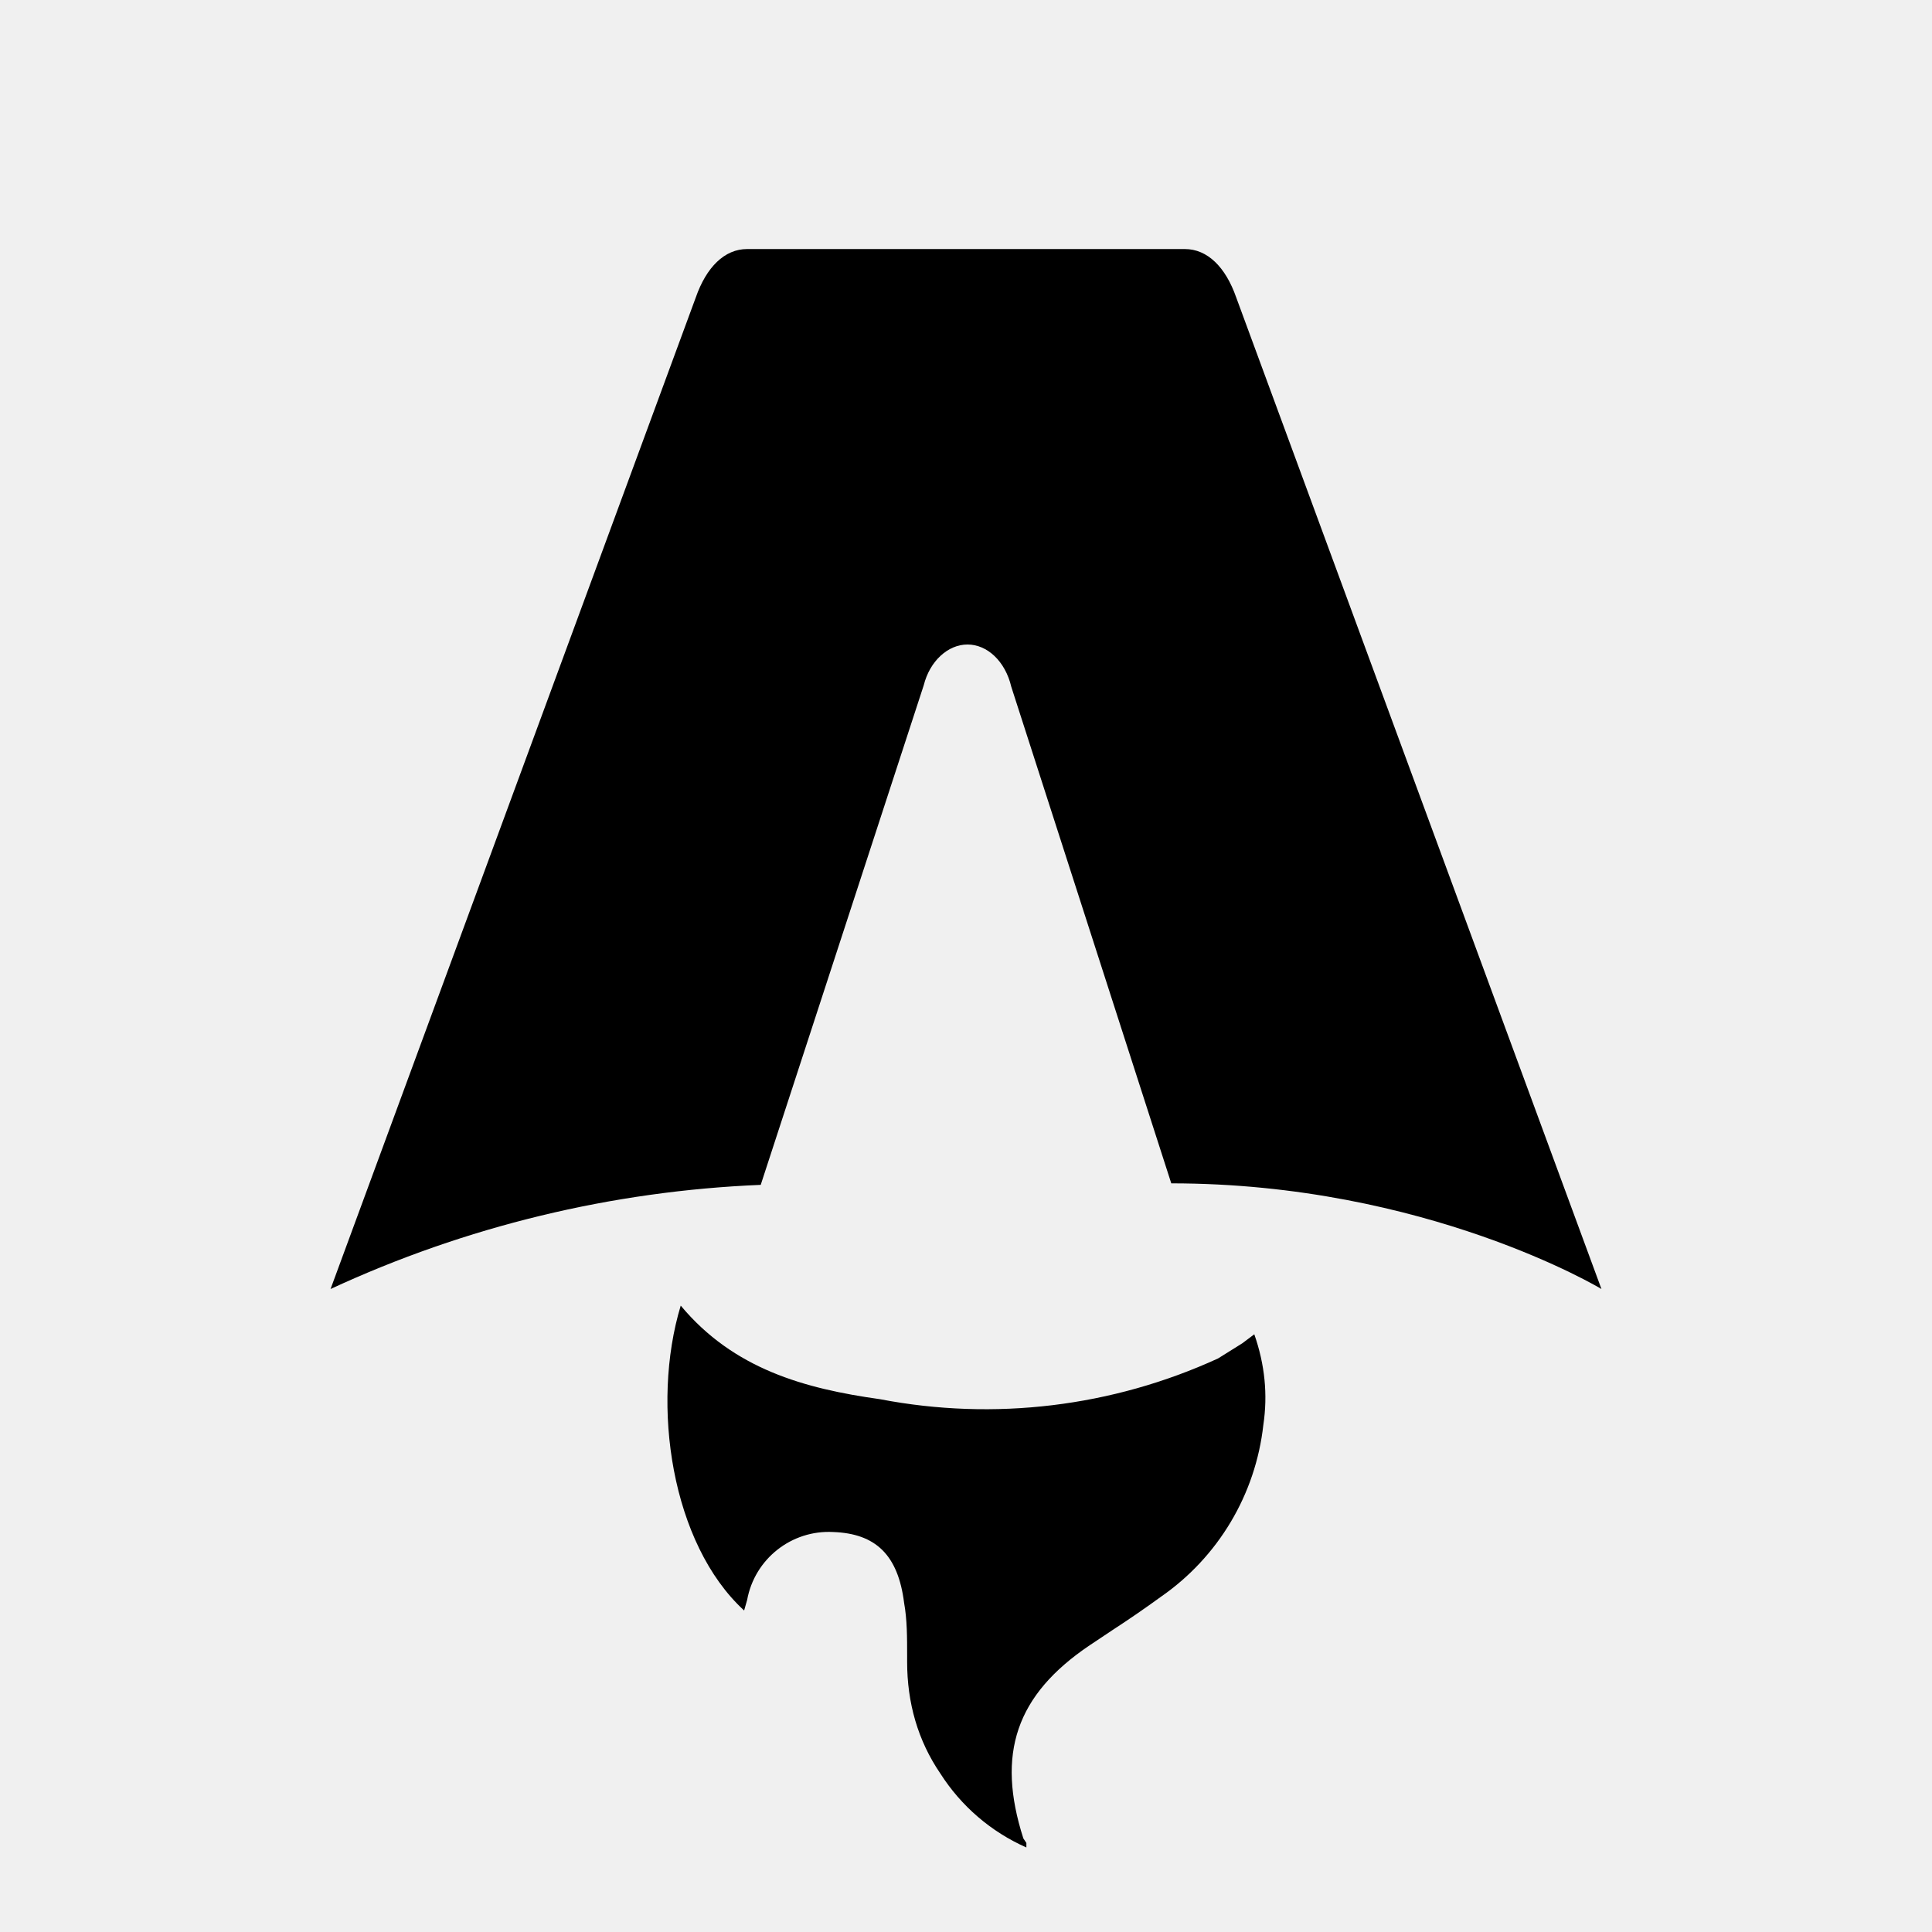
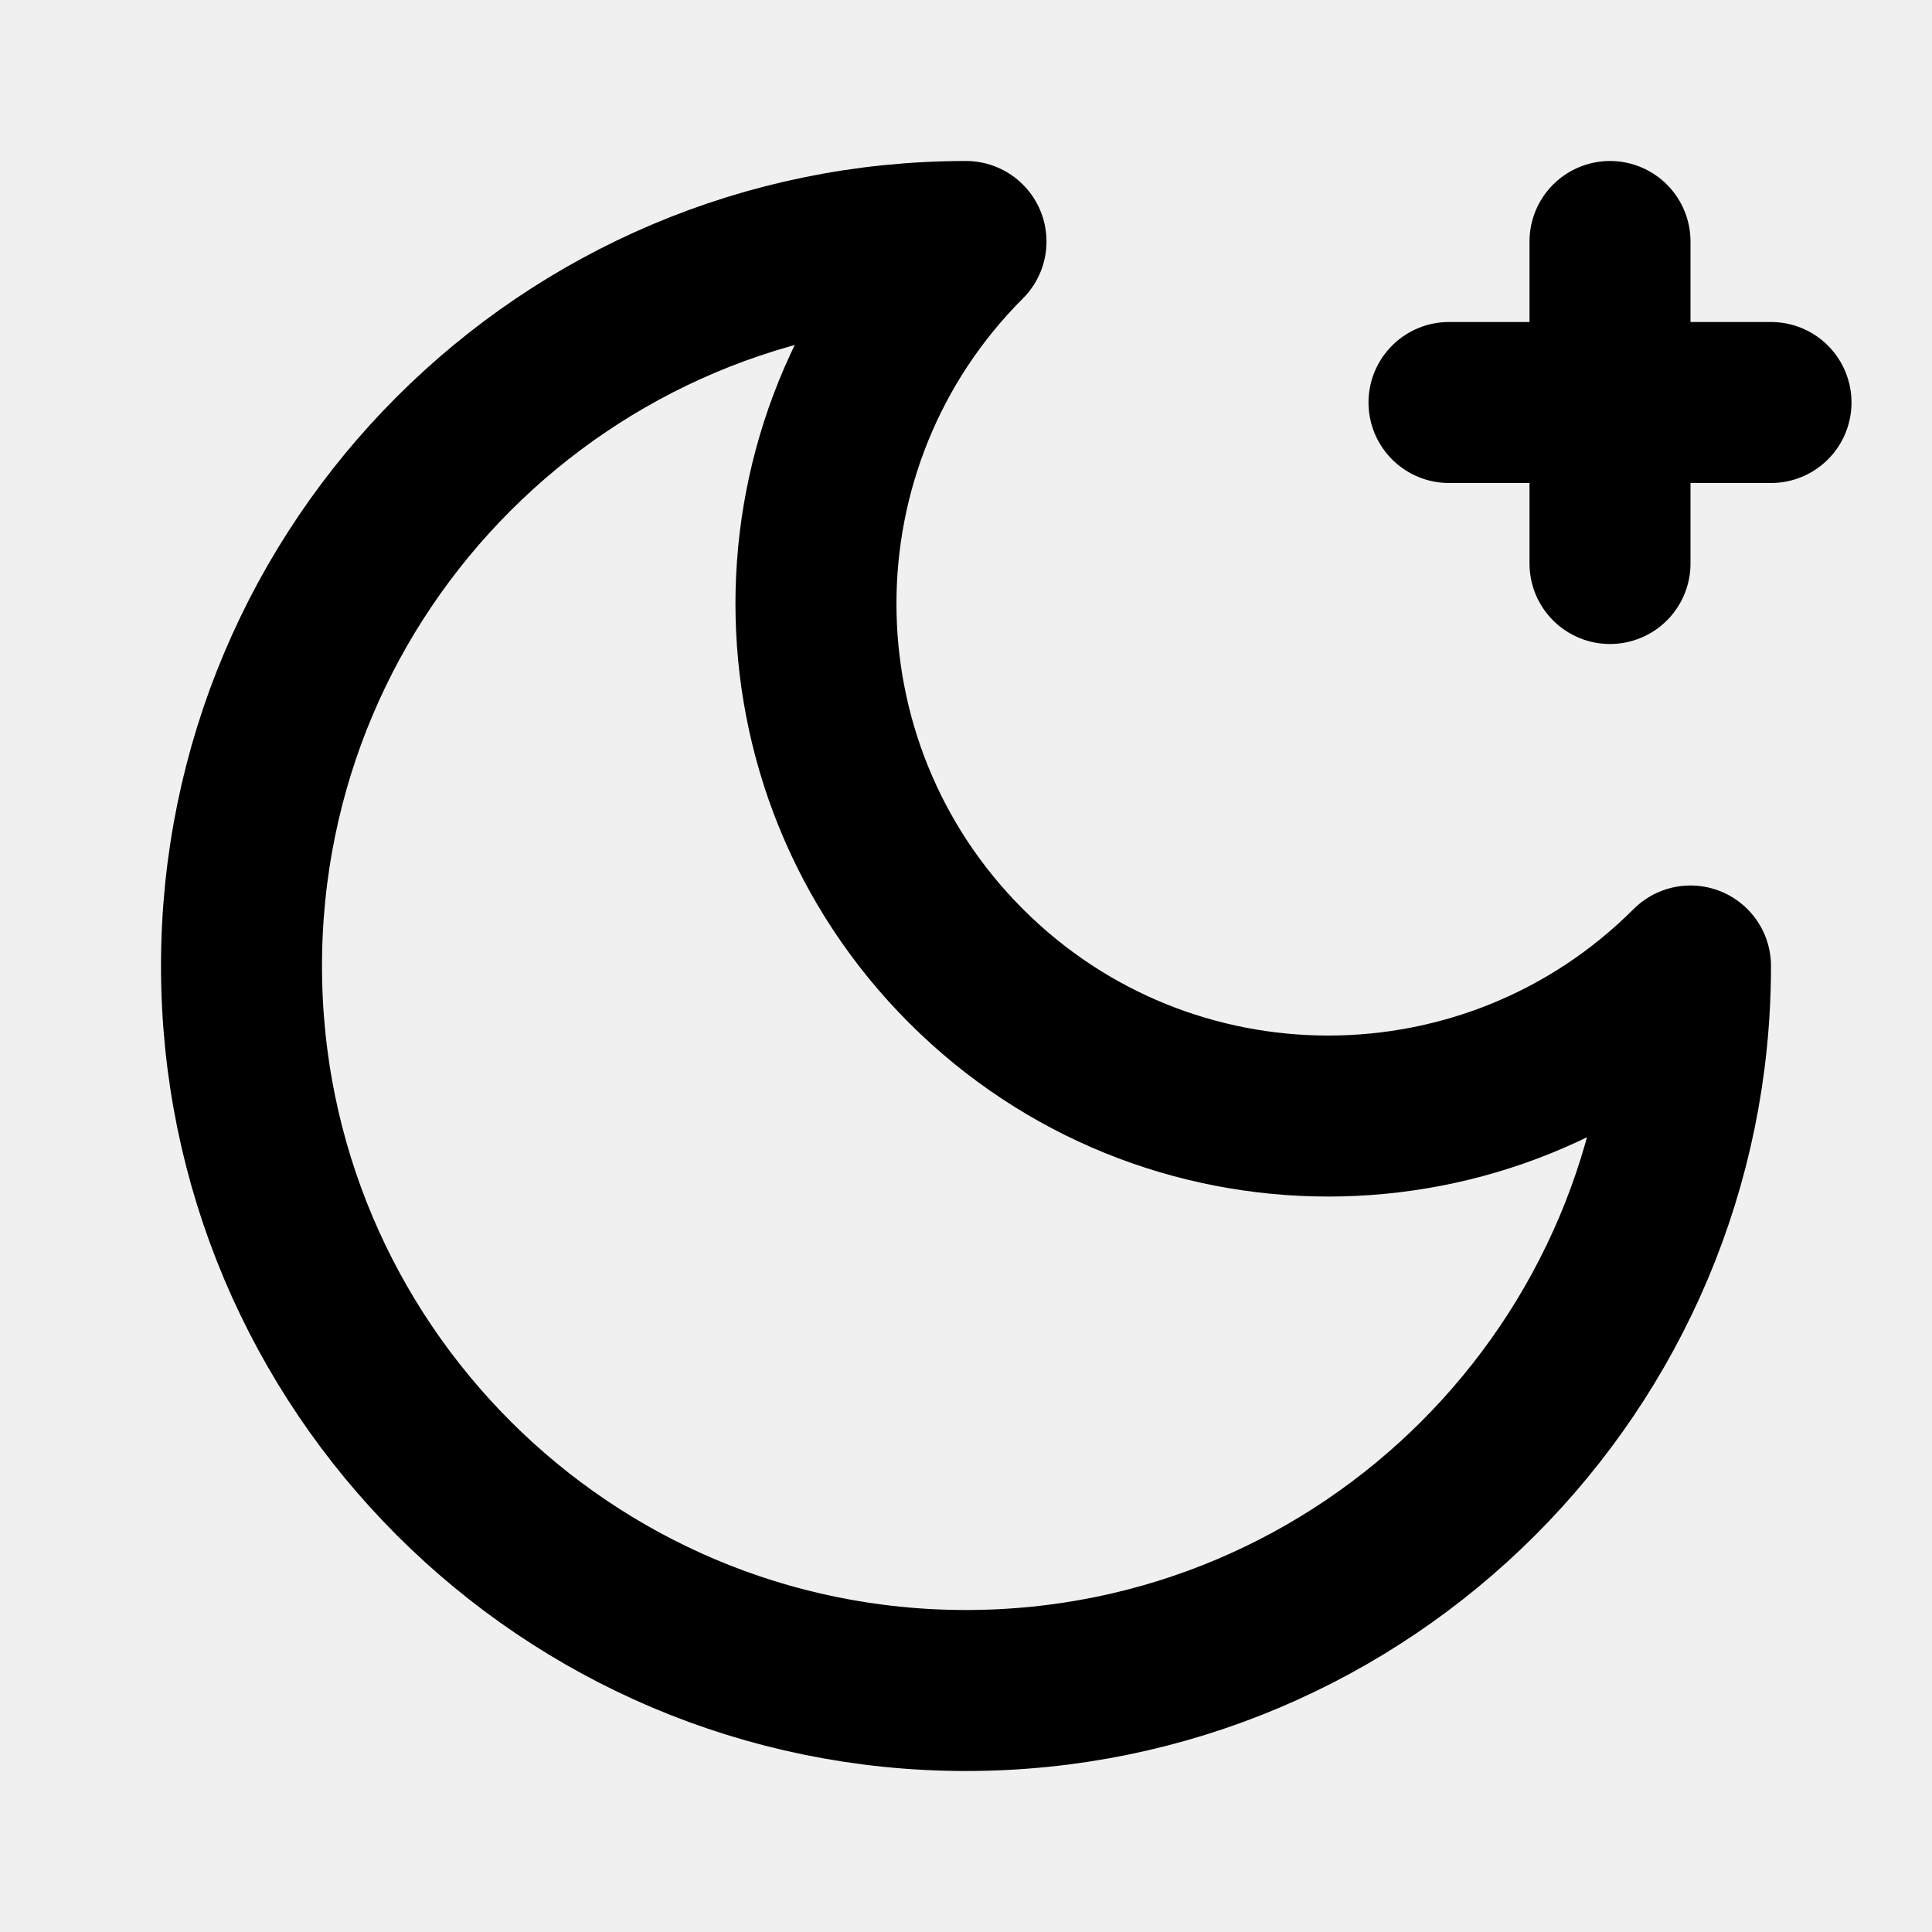
- <svg xmlns="http://www.w3.org/2000/svg" fill="none" viewBox="0 0 128 128">
-   <path d="M50.4 78.5a75.1 75.1 0 0 0-28.5 6.9l24.2-65.7c.7-2 1.9-3.2 3.4-3.2h29c1.5 0 2.7 1.2 3.4 3.2l24.2 65.7s-11.6-7-28.5-7L67 45.5c-.4-1.7-1.6-2.8-2.9-2.8-1.3 0-2.5 1.1-2.9 2.7L50.4 78.5Zm-1.1 28.2Zm-4.2-20.2c-2 6.6-.6 15.8 4.2 20.2a17.5 17.5 0 0 1 .2-.7 5.5 5.5 0 0 1 5.7-4.5c2.8.1 4.3 1.5 4.7 4.7.2 1.1.2 2.3.2 3.5v.4c0 2.7.7 5.2 2.2 7.4a13 13 0 0 0 5.7 4.9v-.3l-.2-.3c-1.8-5.6-.5-9.5 4.4-12.8l1.5-1a73 73 0 0 0 3.2-2.2 16 16 0 0 0 6.8-11.4c.3-2 .1-4-.6-6l-.8.6-1.6 1a37 37 0 0 1-22.4 2.7c-5-.7-9.7-2-13.2-6.2Z" />
-   <style>
-         path { fill: #000; }
-         @media (prefers-color-scheme: dark) {
-             path { fill: #FFF; }
-         }
-     </style>
+ <svg xmlns="http://www.w3.org/2000/svg" width="24" height="24" viewBox="0 0 24 24" fill="none" stroke="currentColor" stroke-width="2" stroke-linecap="round" stroke-linejoin="round" class="lucide lucide-moon-star">
+   <path d="M12 3a6 6 0 0 0 9 9 9 9 0 1 1-9-9" />
+   <path d="M20 3v4" />
+   <path d="M22 5h-4" />
</svg>
